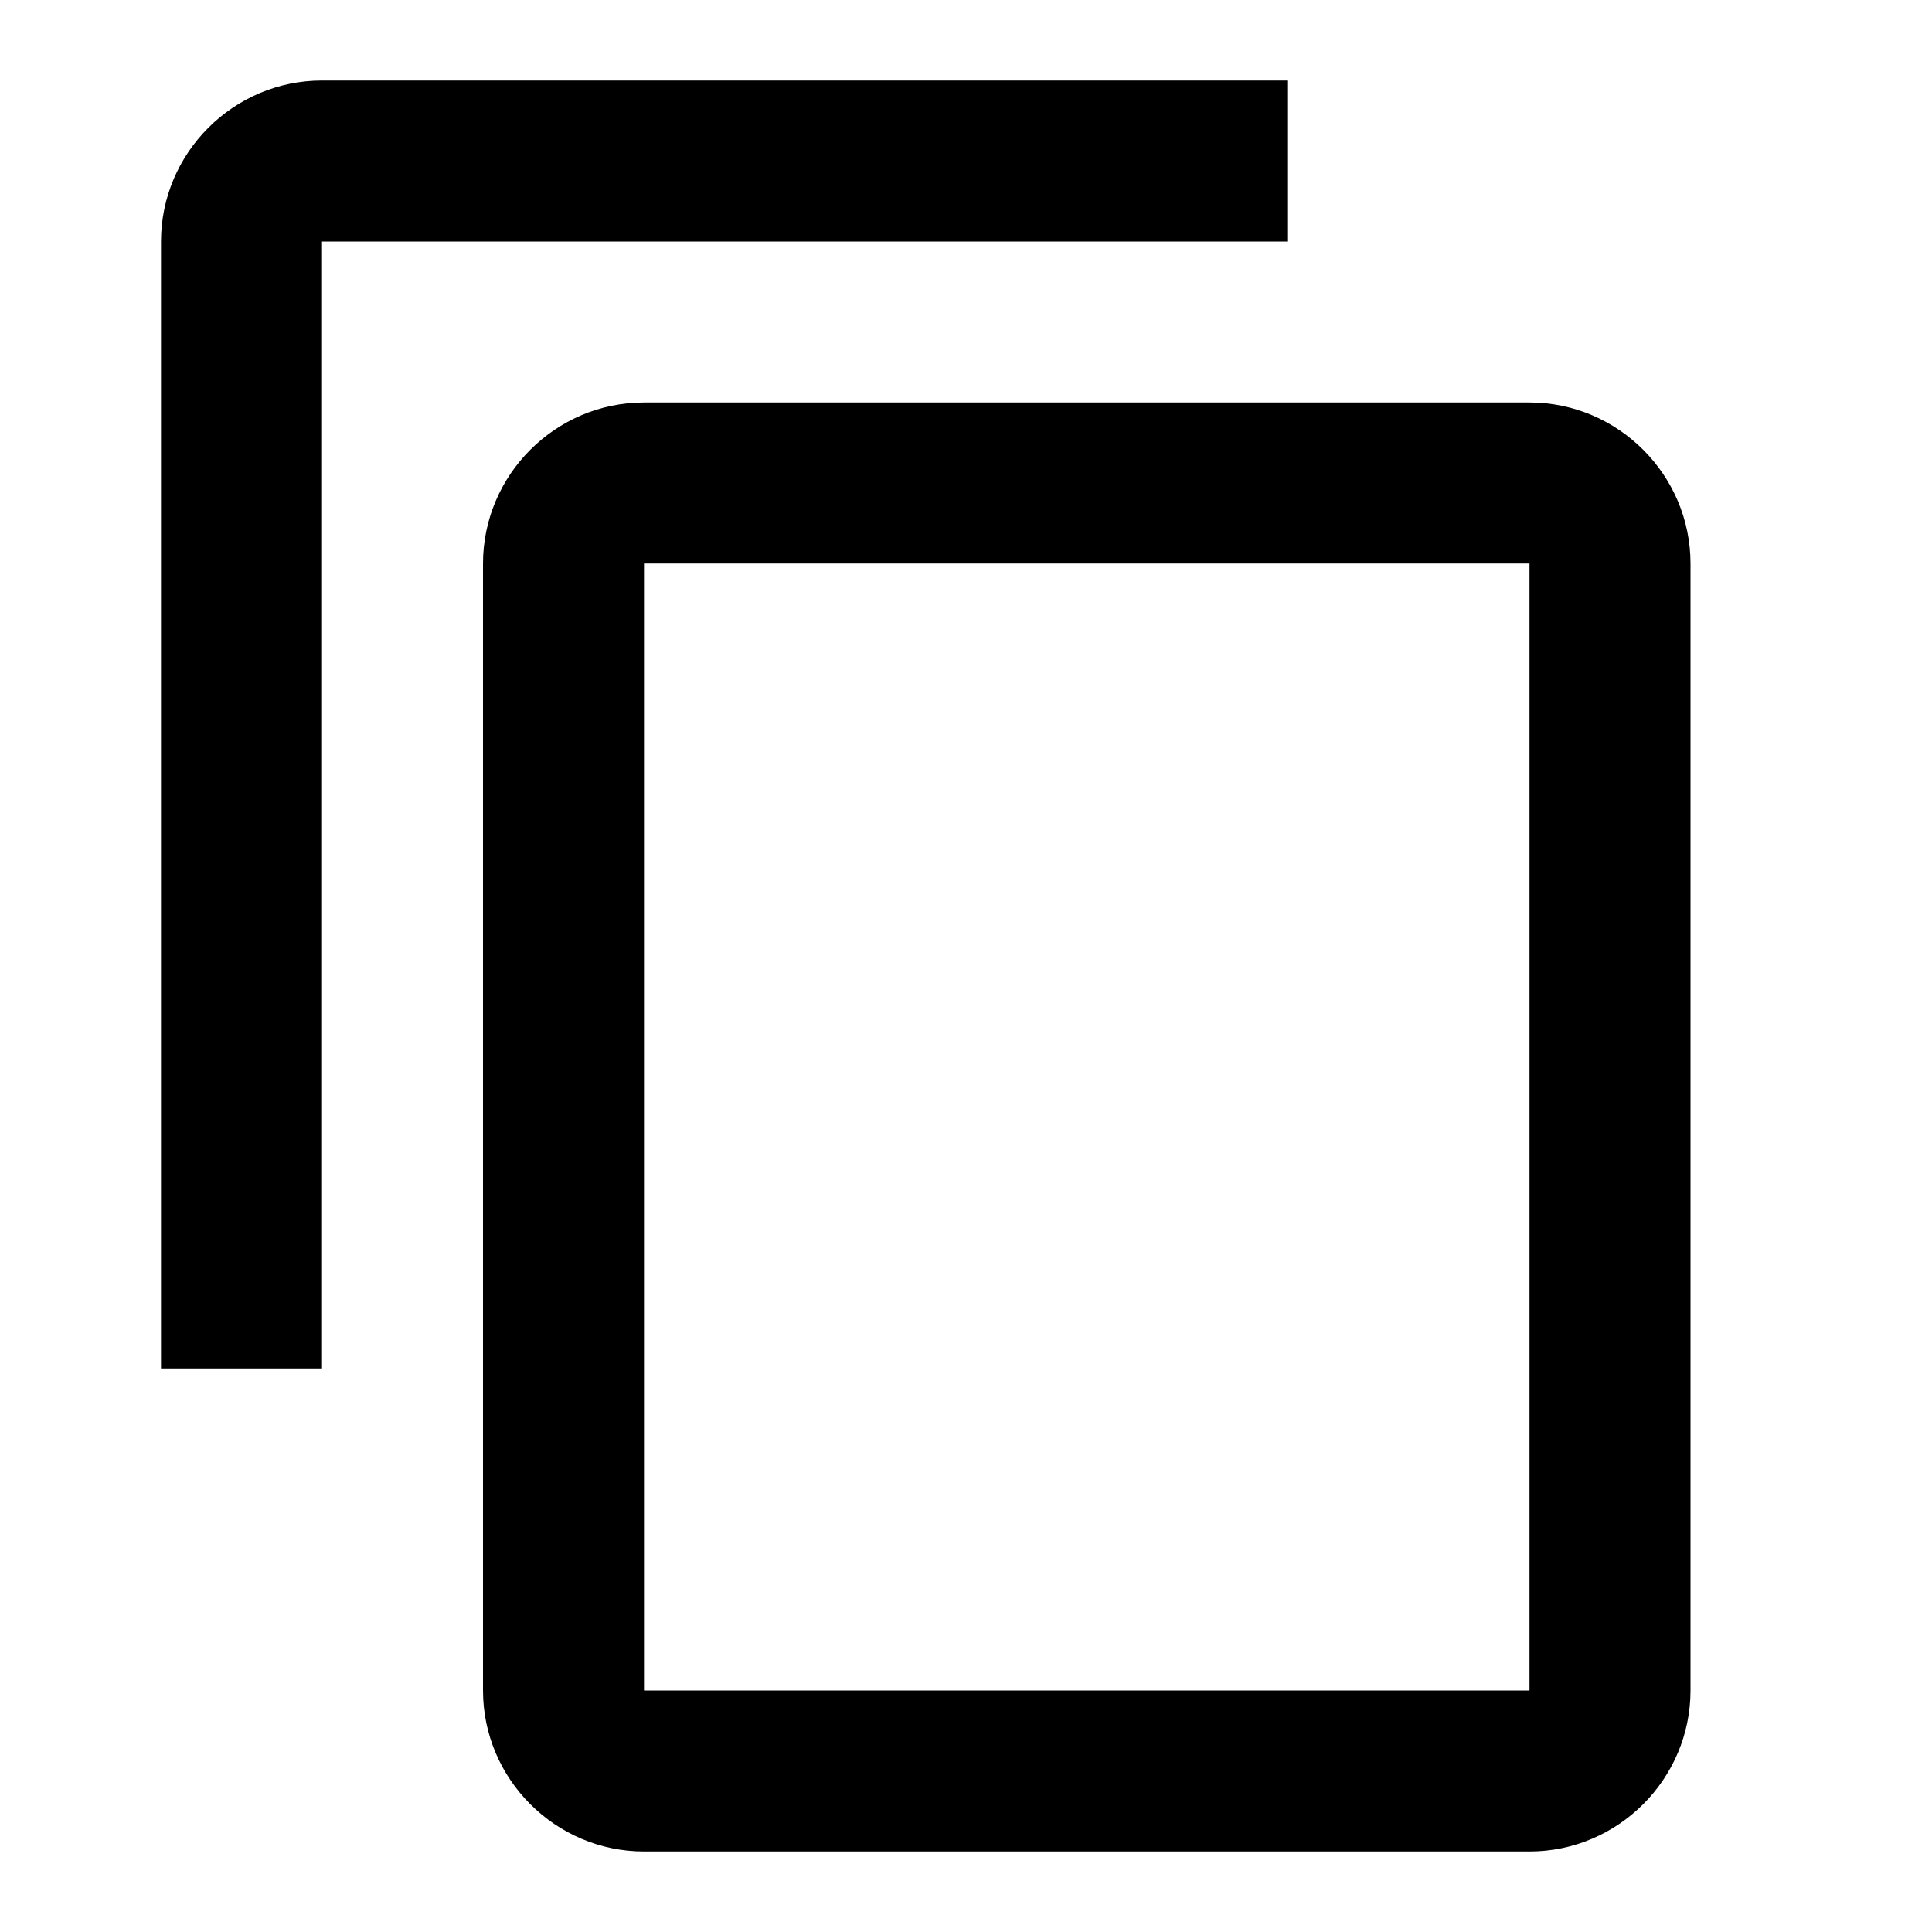
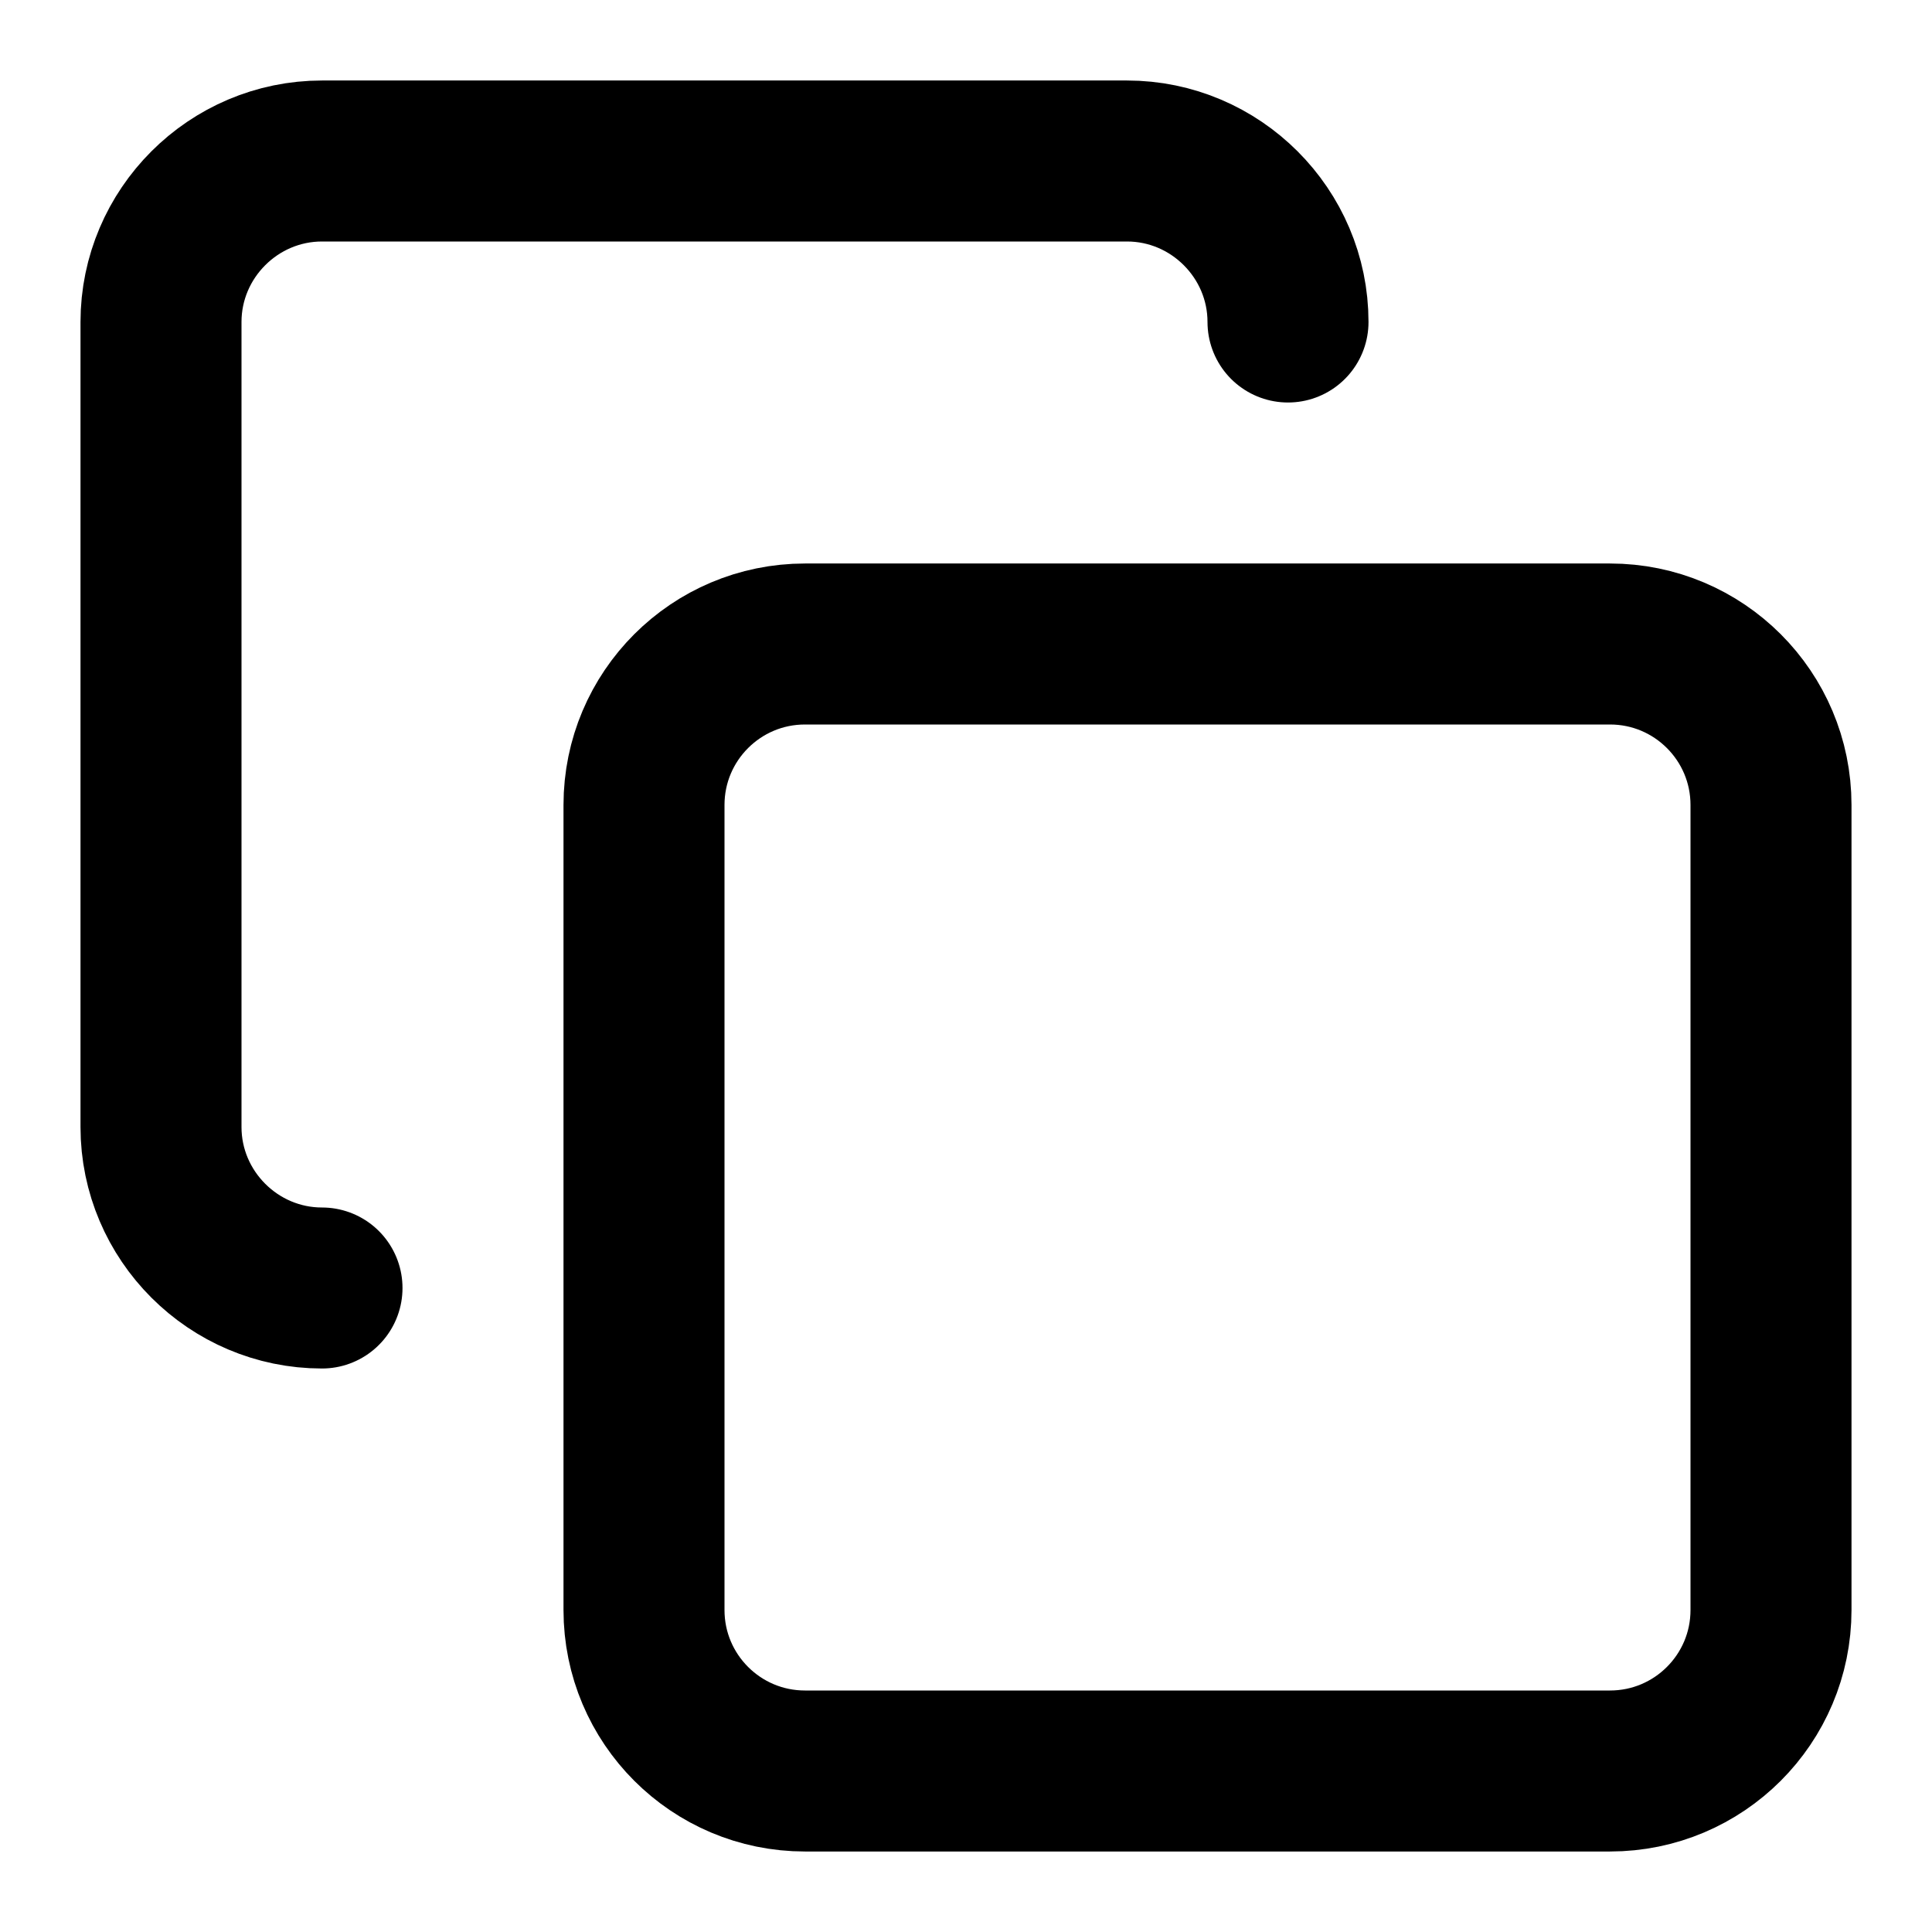
- <svg xmlns="http://www.w3.org/2000/svg" height="24" viewBox="0 0 24 24" width="24">
+ <svg xmlns="http://www.w3.org/2000/svg" width="1em" height="1em" viewBox="0 0 24 24">
  <path d="M0 0h24v24H0z" fill="none" />
-   <path d="M16 1H4c-1.1 0-2 .9-2 2v14h2V3h12V1zm3 4H8c-1.1 0-2 .9-2 2v14c0 1.1.9 2 2 2h11c1.1 0 2-.9 2-2V7c0-1.1-.9-2-2-2zm0 16H8V7h11v14z" />
+   <g fill="none" stroke="currentColor" stroke-linecap="round" stroke-linejoin="round" stroke-width="2">
+     <rect width="14" height="14" x="8" y="8" rx="2" ry="2" />
+     <path d="M4 16c-1.1 0-2-.9-2-2V4c0-1.1.9-2 2-2h10c1.1 0 2 .9 2 2" />
+   </g>
</svg>
